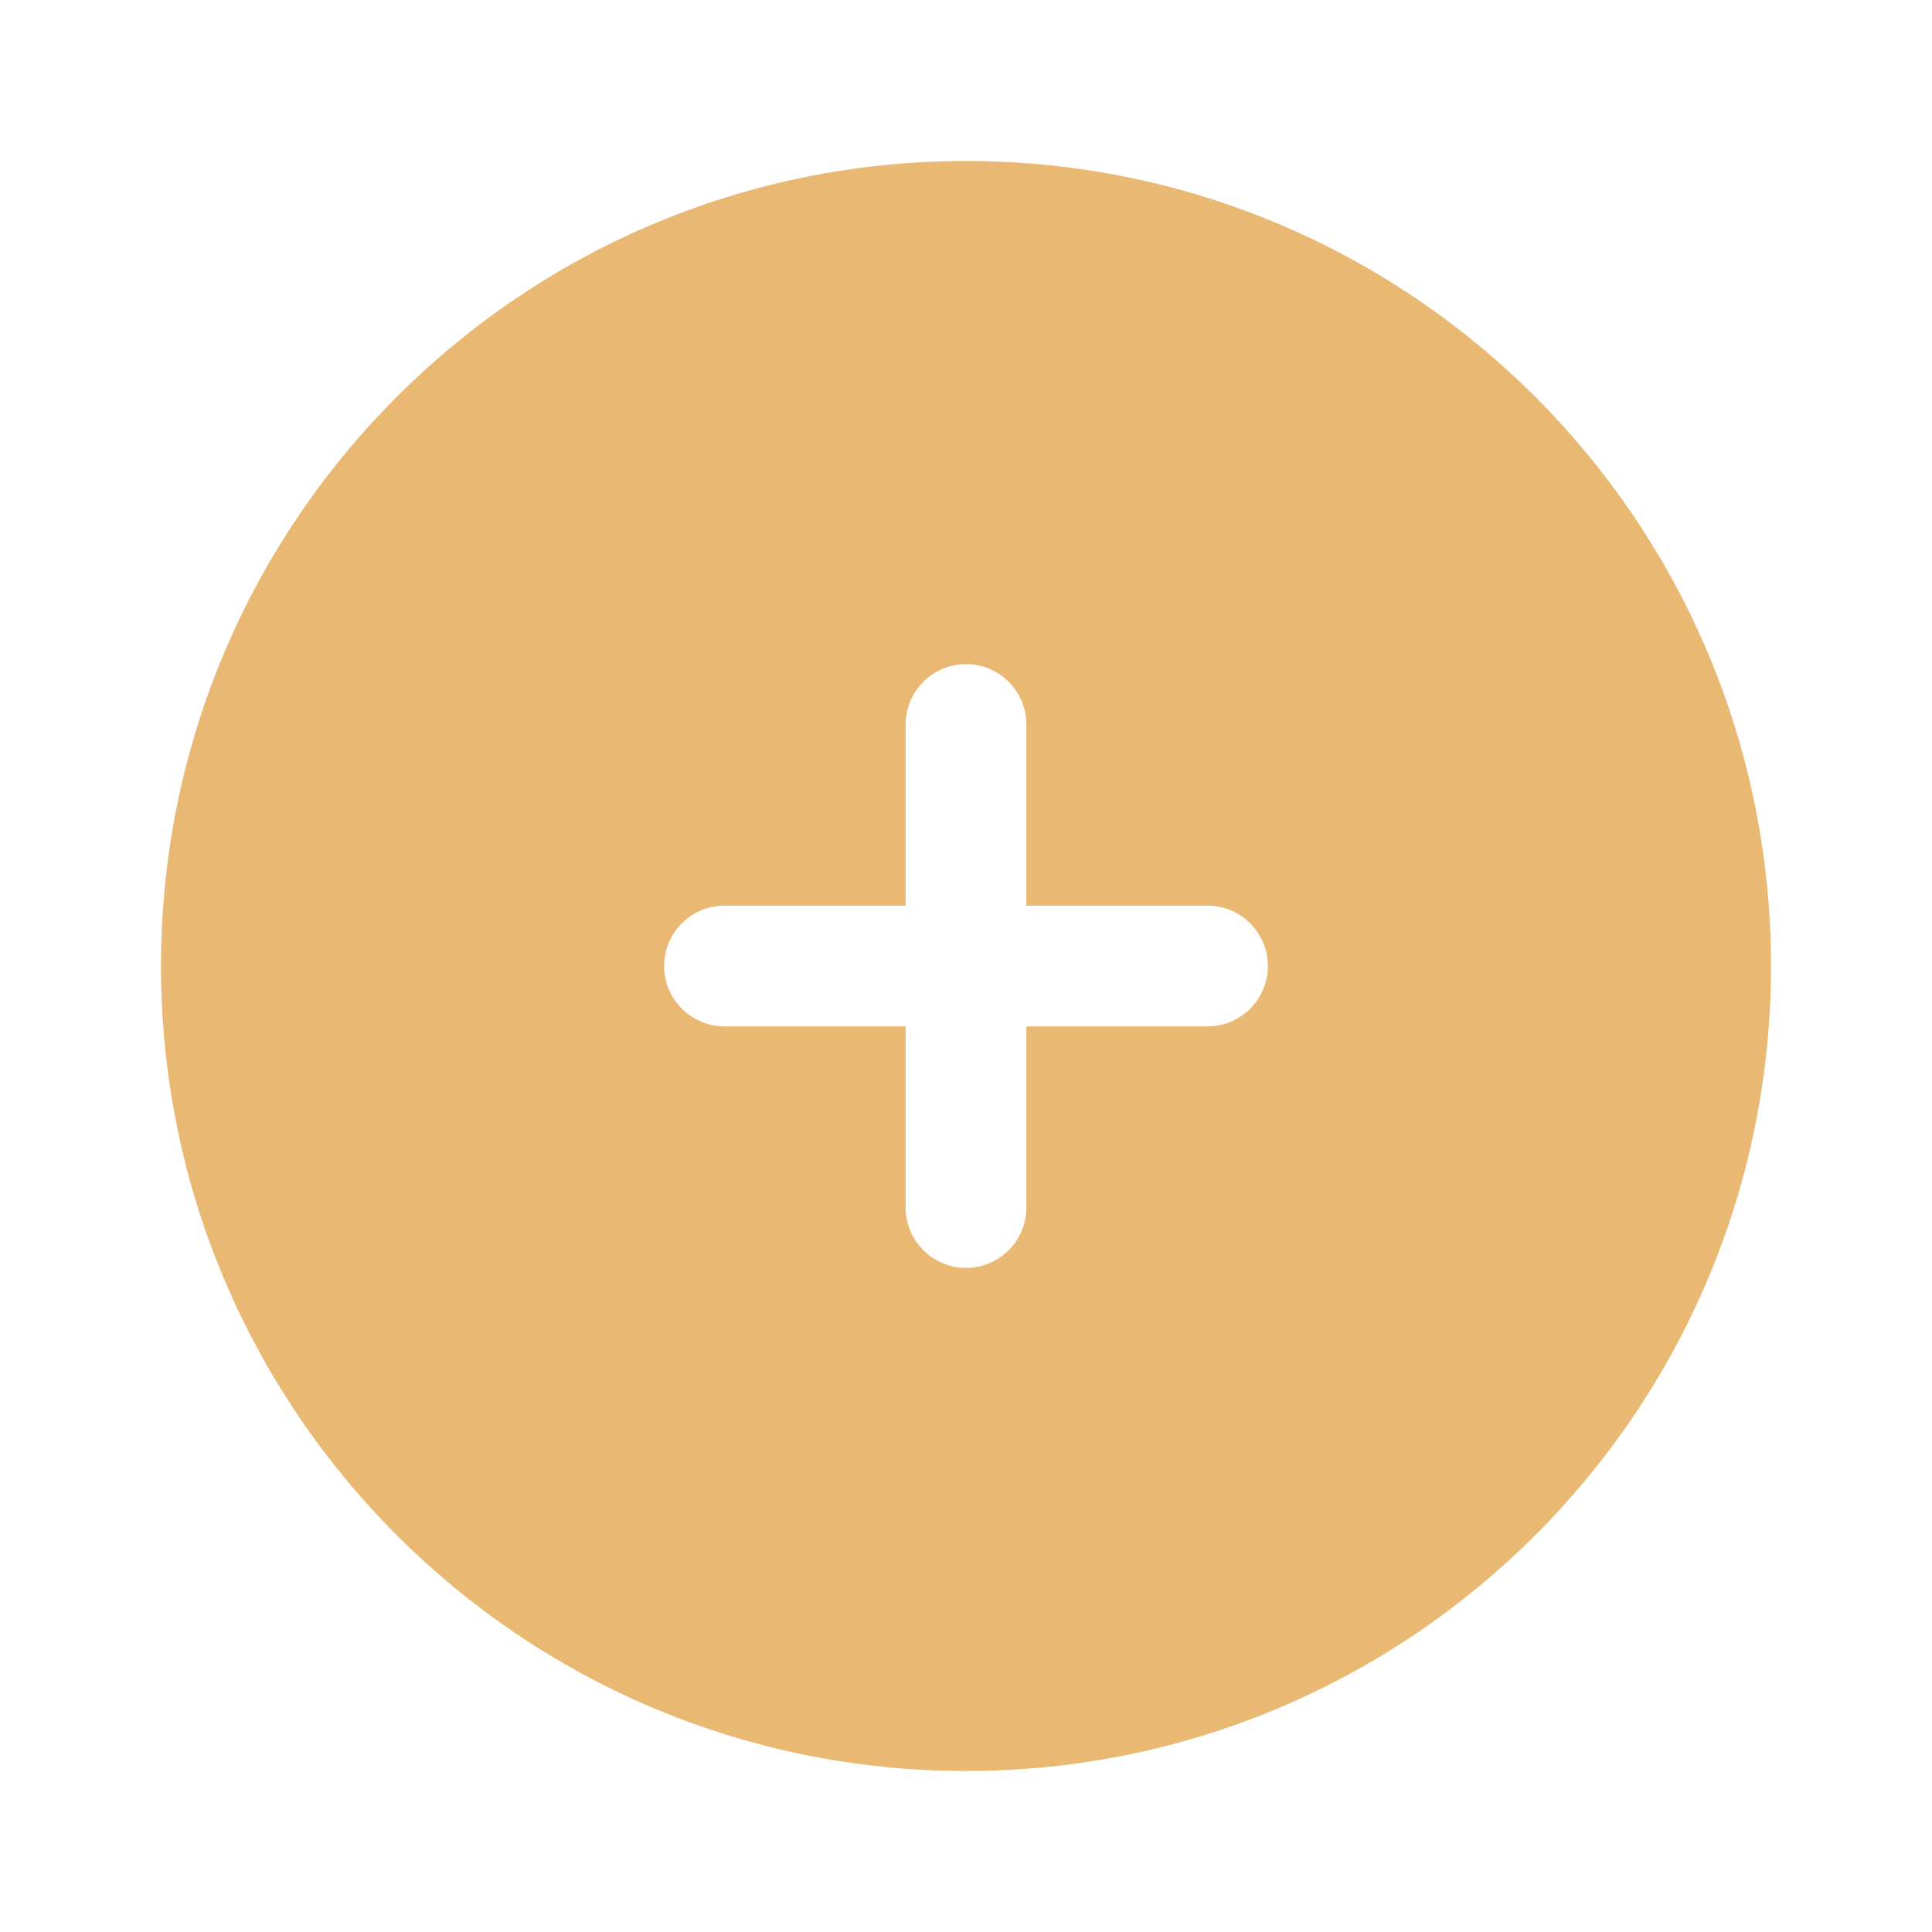
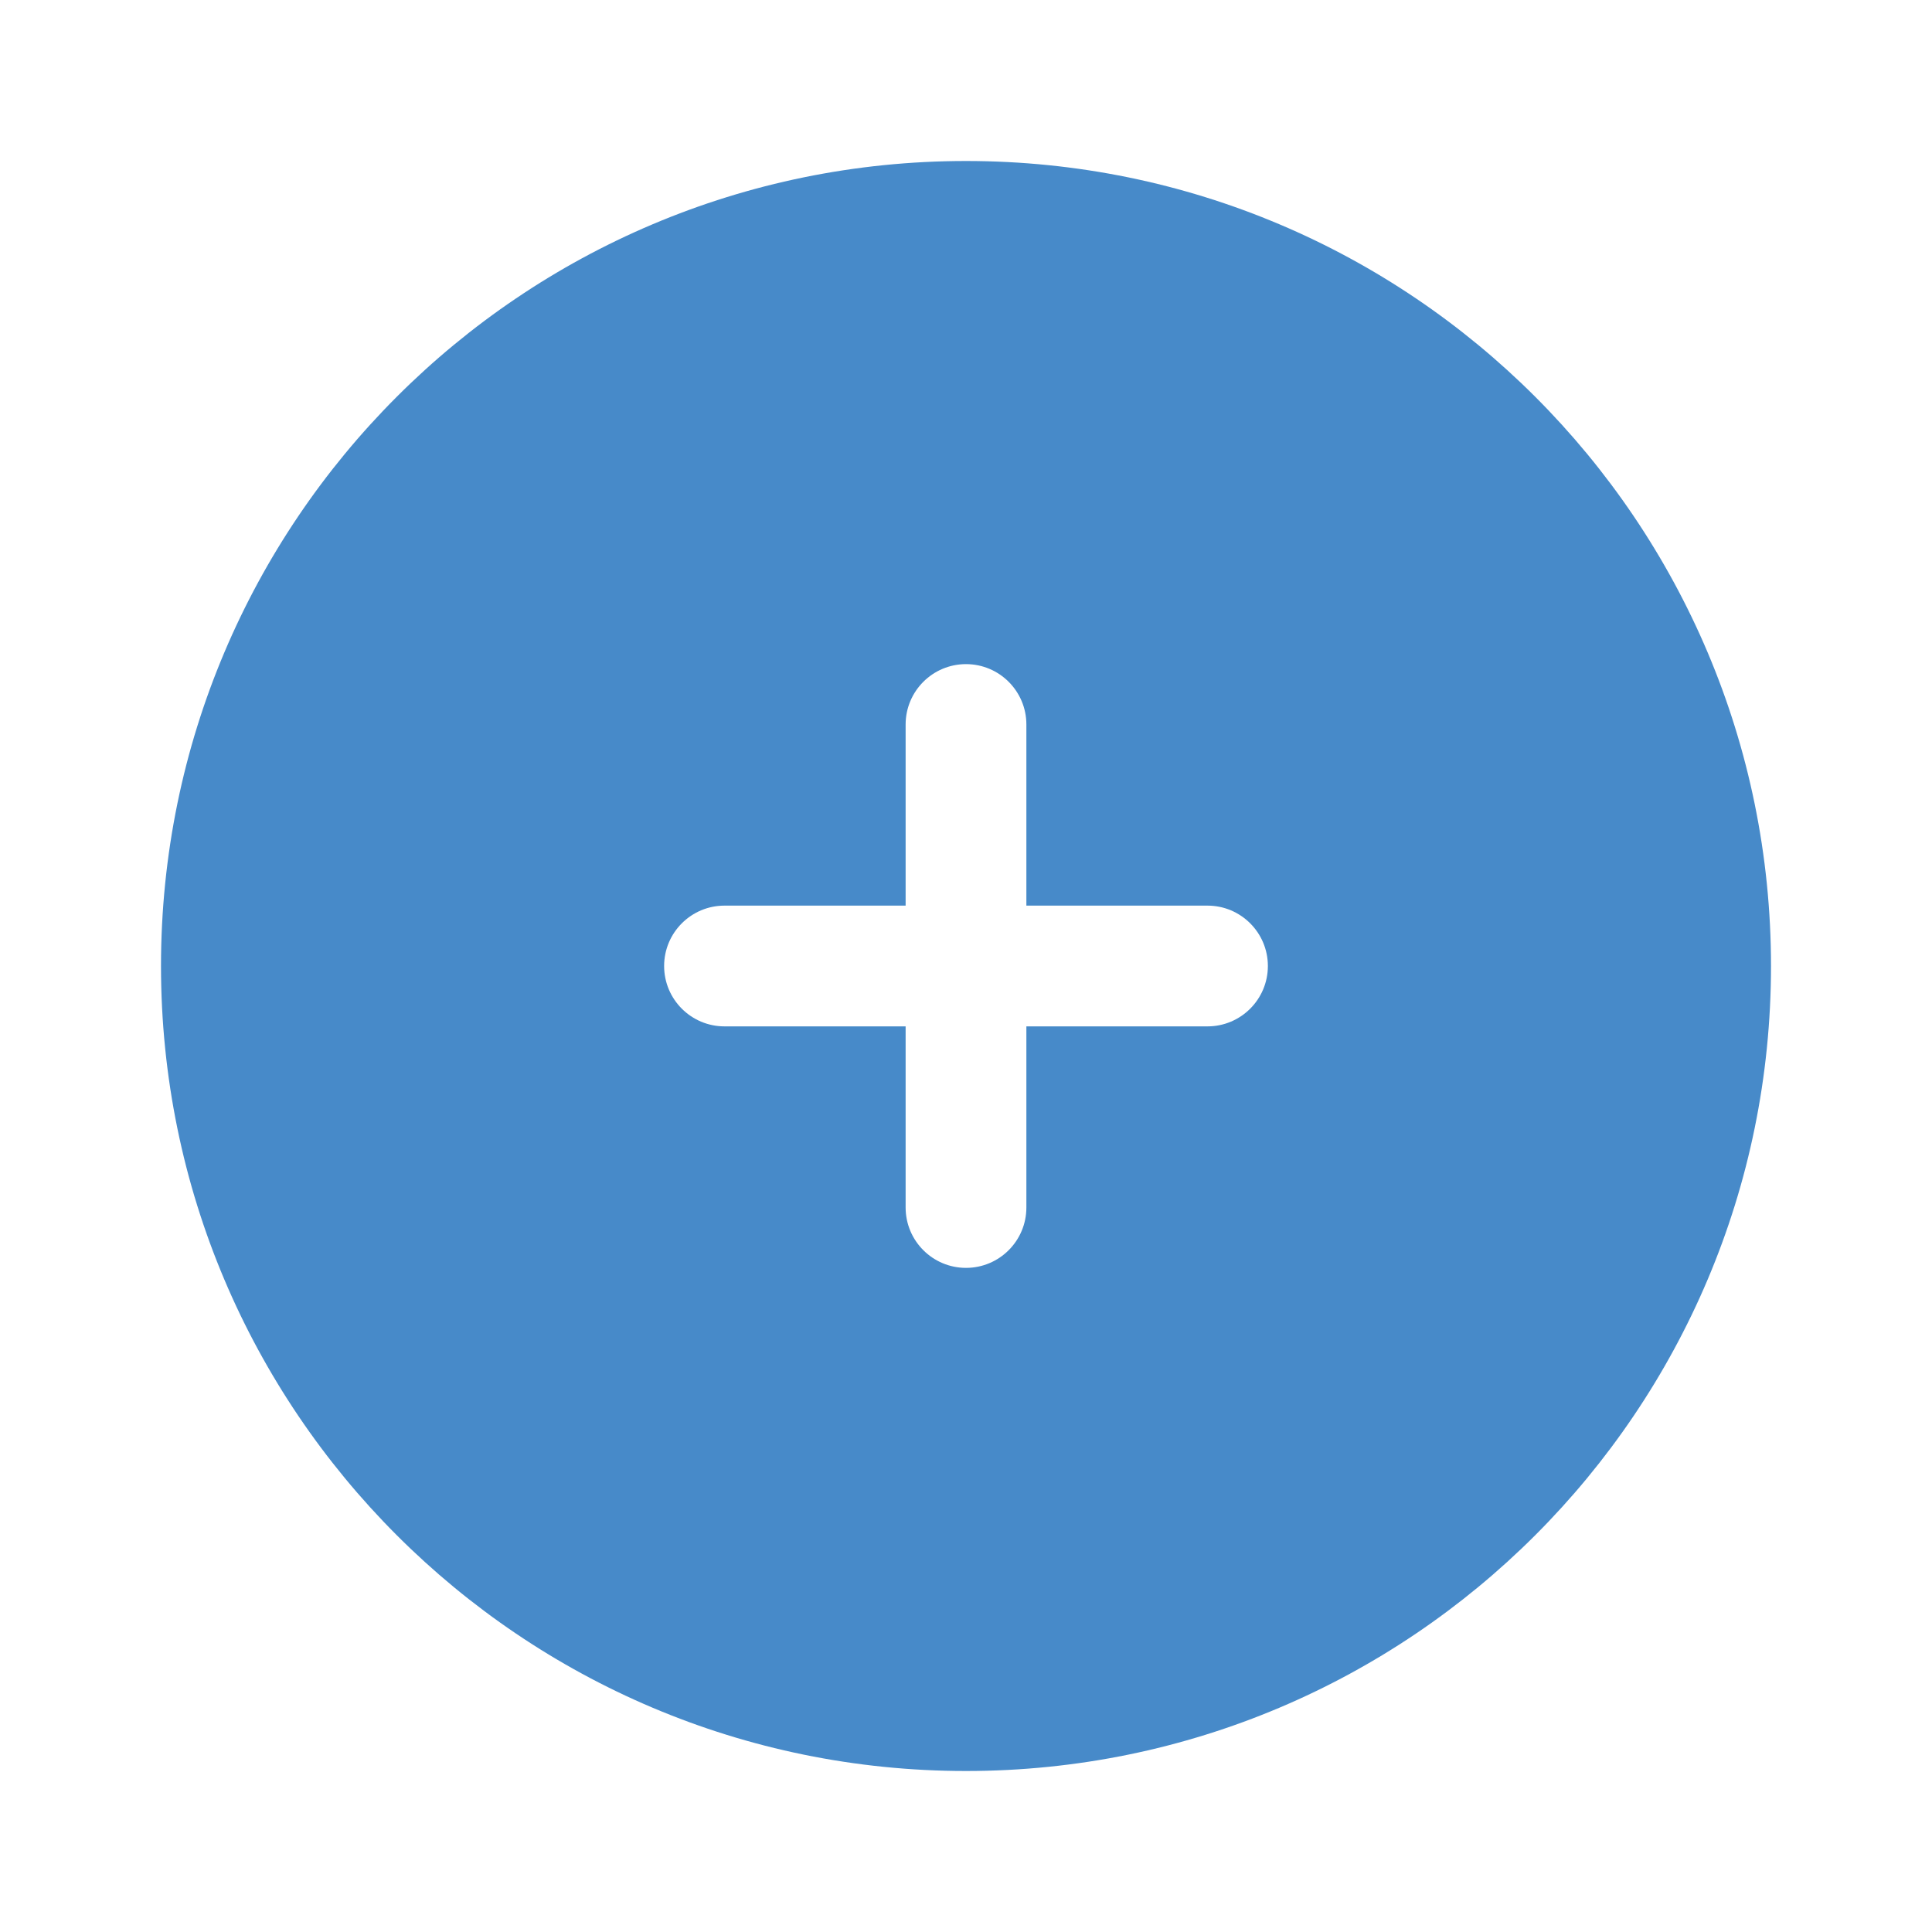
<svg xmlns="http://www.w3.org/2000/svg" width="800px" height="800px" viewBox="0 0 24 24" fill="none">
-   <path fill-rule="evenodd" clip-rule="evenodd" d="M12 22C17.523 22 22 17.523 22 12C22 6.477 17.523 2 12 2C6.477 2 2 6.477 2 12C2 17.523 6.477 22 12 22ZM12.75 9C12.75 8.586 12.414 8.25 12 8.25C11.586 8.25 11.25 8.586 11.25 9L11.25 11.25H9C8.586 11.25 8.25 11.586 8.25 12C8.25 12.414 8.586 12.75 9 12.75H11.25V15C11.25 15.414 11.586 15.75 12 15.75C12.414 15.75 12.75 15.414 12.75 15L12.75 12.75H15C15.414 12.75 15.75 12.414 15.75 12C15.75 11.586 15.414 11.25 15 11.25H12.75V9Z" fill="#E9B872" />
+   <path fill-rule="evenodd" clip-rule="evenodd" d="M12 22C17.523 22 22 17.523 22 12C22 6.477 17.523 2 12 2C6.477 2 2 6.477 2 12C2 17.523 6.477 22 12 22ZM12.75 9C12.75 8.586 12.414 8.25 12 8.25C11.586 8.25 11.25 8.586 11.25 9L11.25 11.25H9C8.586 11.25 8.25 11.586 8.25 12C8.25 12.414 8.586 12.75 9 12.75H11.25V15C11.25 15.414 11.586 15.75 12 15.75C12.414 15.75 12.75 15.414 12.75 15L12.75 12.75H15C15.414 12.75 15.75 12.414 15.75 12C15.75 11.586 15.414 11.25 15 11.25H12.75V9Z" fill="#478ac9" />
</svg>
